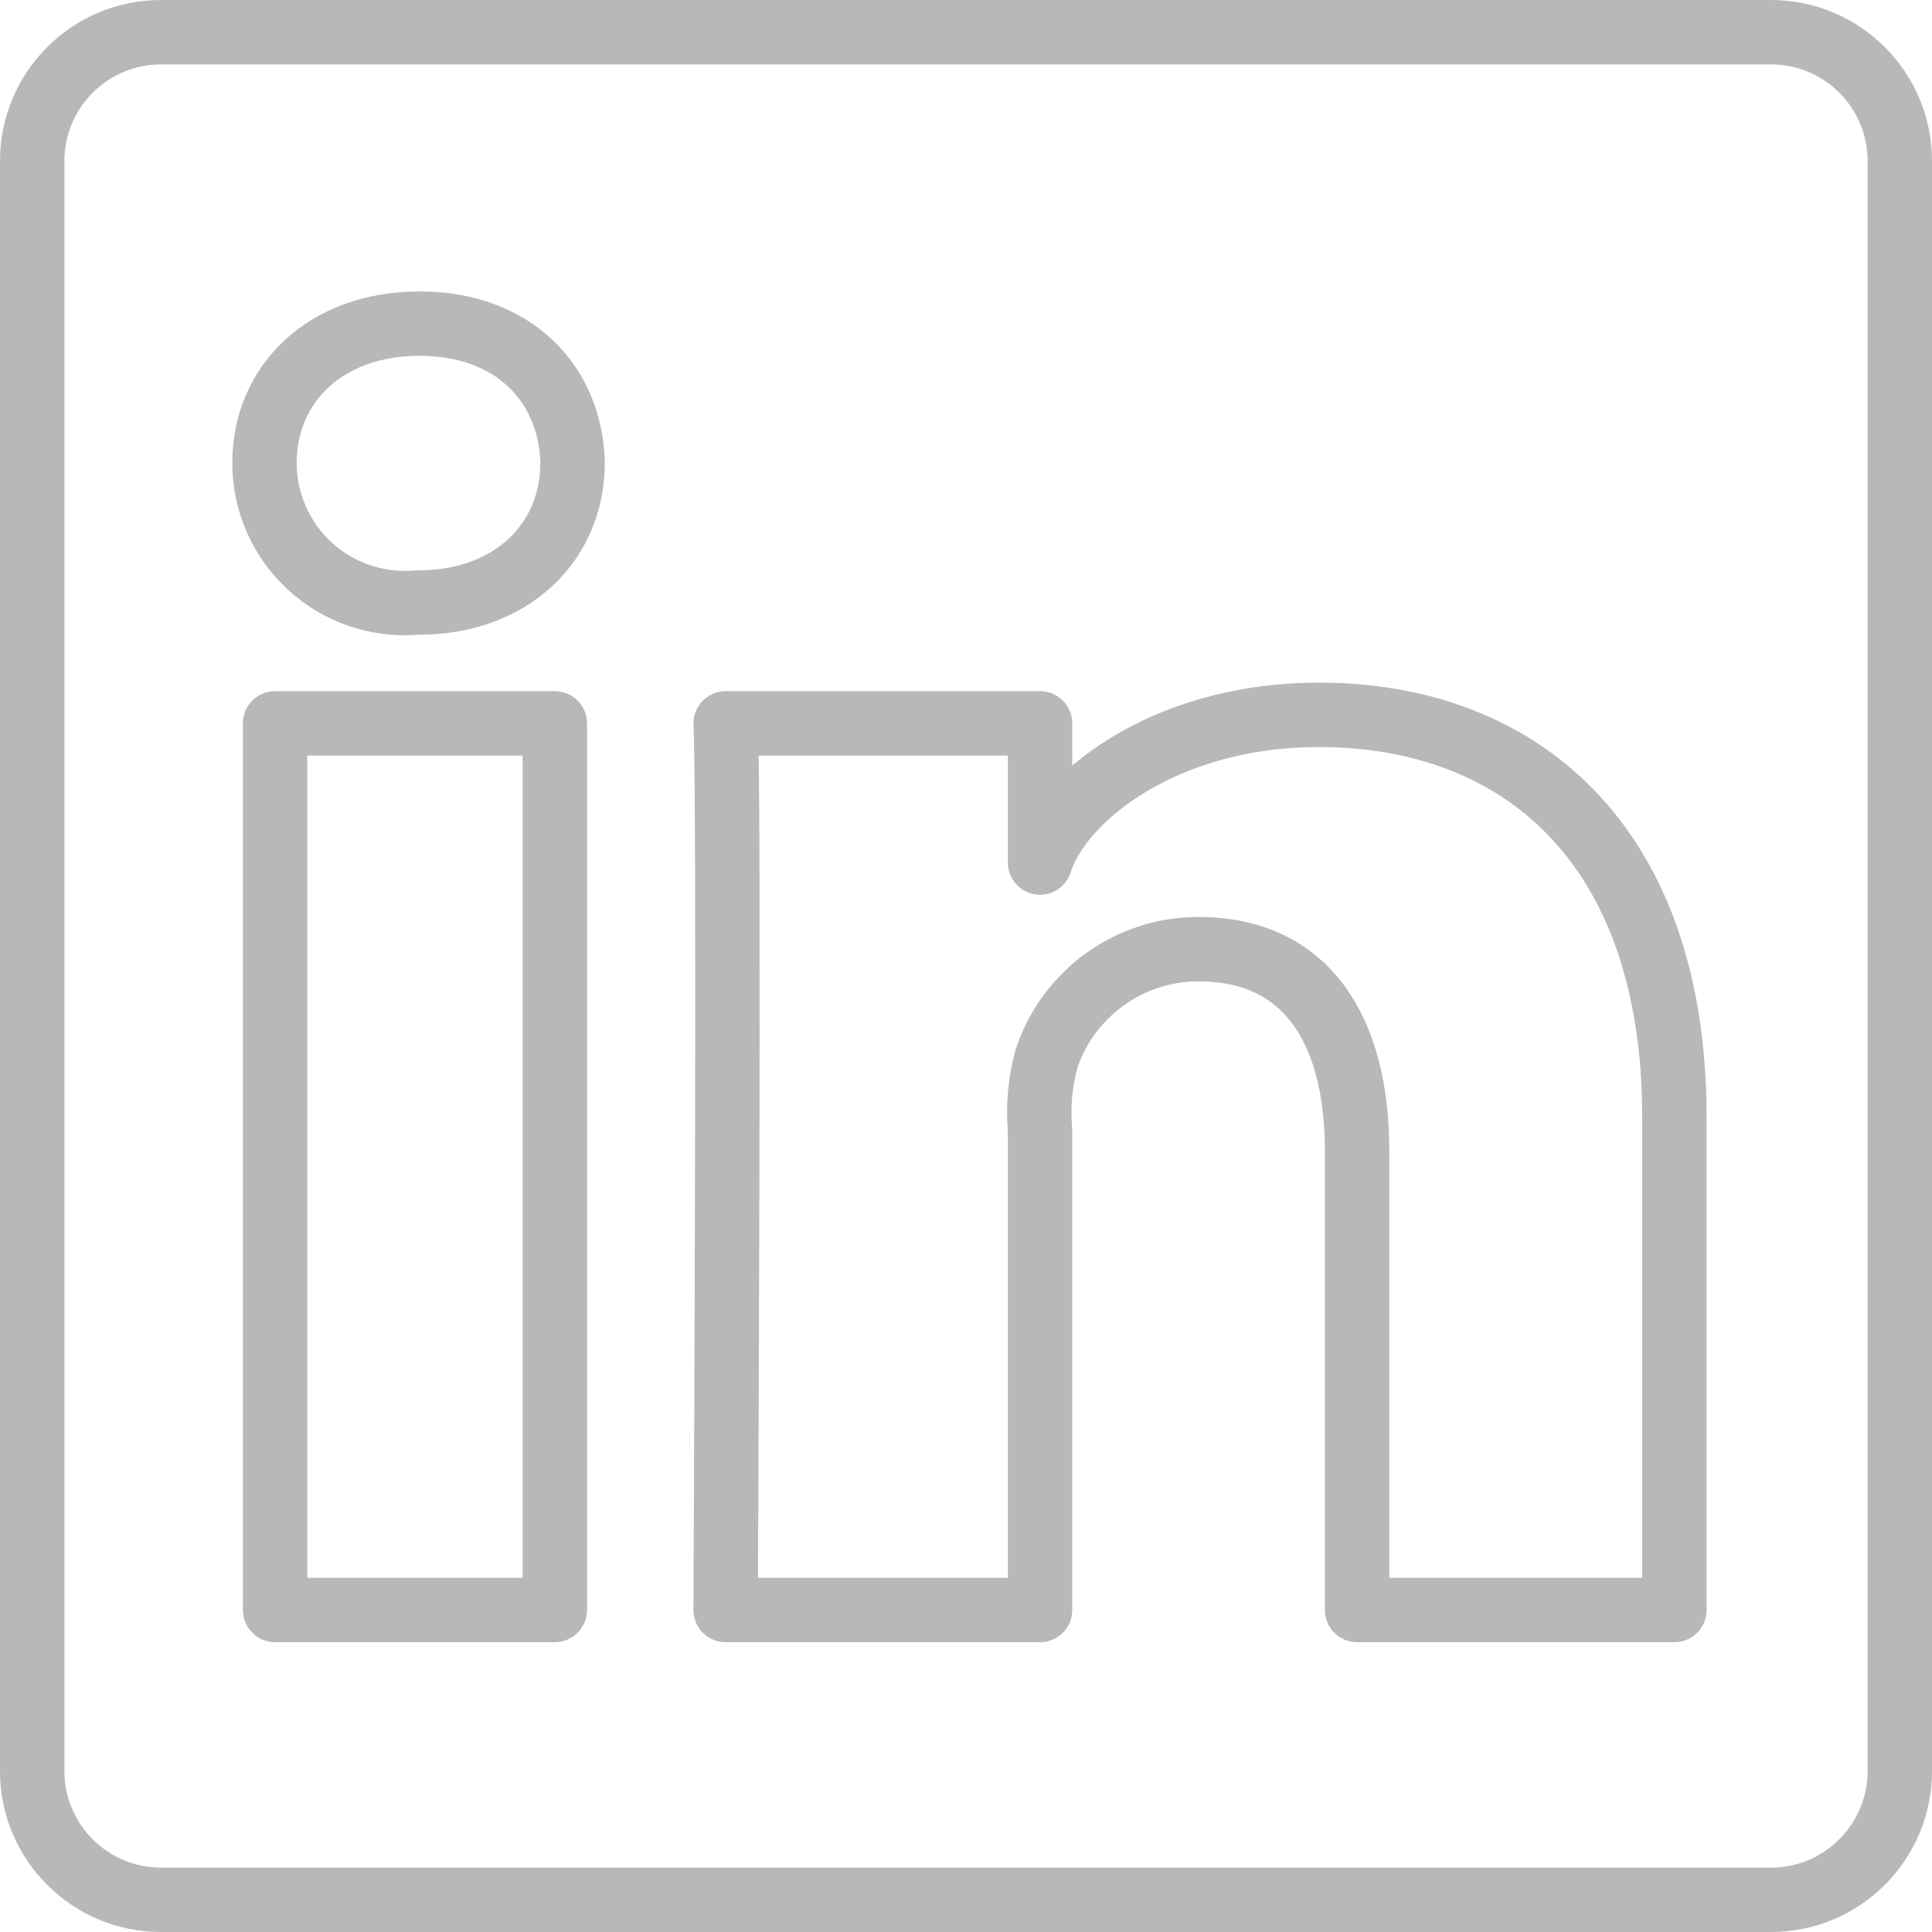
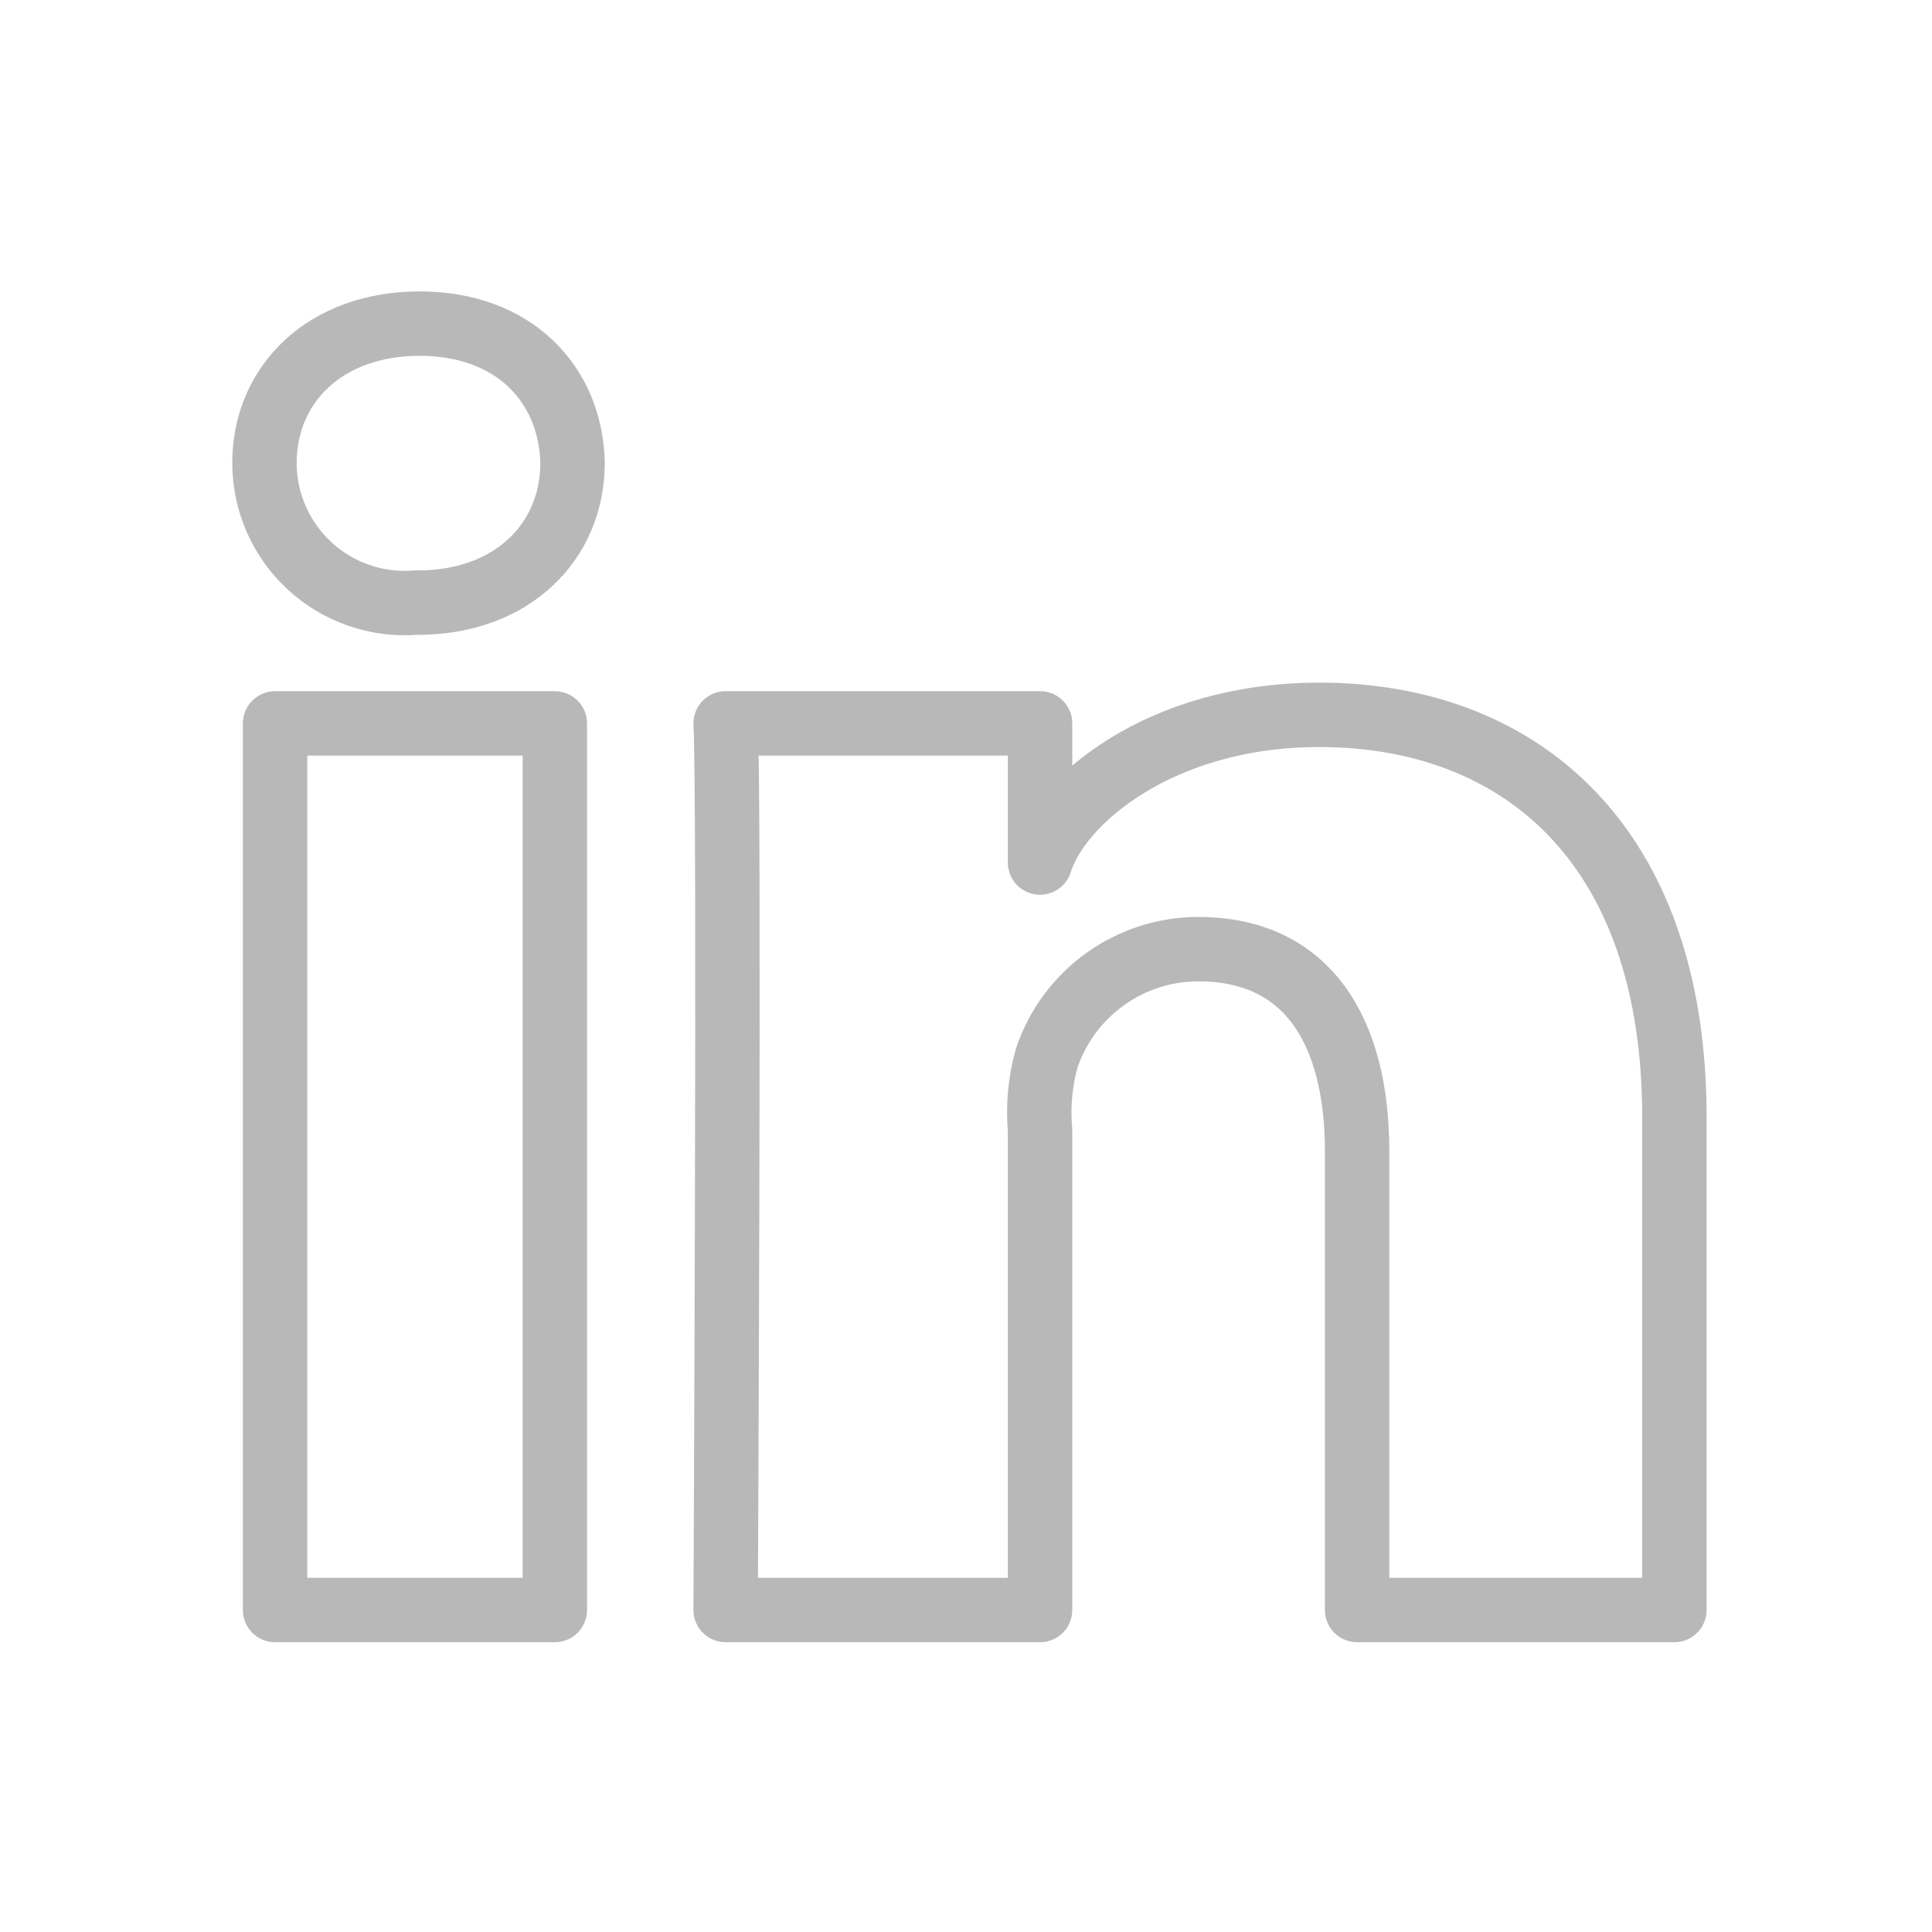
<svg xmlns="http://www.w3.org/2000/svg" width="60" height="60" viewBox="0 0 60 60">
  <g id="Linkedin" transform="translate(1 1)">
    <path id="letter-n" d="M51,33.69V49H41.146V34.749c0-3.729-1.54-6.272-4.929-6.272a4.97,4.97,0,0,0-4.706,3.369A6.243,6.243,0,0,0,31.3,34.1V49H21.535s.127-25.24,0-27.535H31.3v4.322C31.875,23.9,35,21.2,39.971,21.2,46.147,21.2,51,25.159,51,33.69Z" fill="none" stroke="#b8b8b8" stroke-linejoin="round" stroke-width="2" fill-rule="evenodd" />
    <path id="letter-i" d="M7.543,49h8.688V21.466H7.543Z" fill="none" stroke="#b8b8b8" stroke-linejoin="round" stroke-width="2" fill-rule="evenodd" />
    <path id="dot" d="M16.781,13.38c0,2.418-1.848,4.335-4.808,4.335h-.06a4.355,4.355,0,0,1-4.7-4.33c0-2.469,1.9-4.335,4.817-4.335s4.693,1.862,4.753,4.33Z" fill="none" stroke="#b8b8b8" stroke-linejoin="round" stroke-width="2" fill-rule="evenodd" />
-     <path id="square" d="M54,58H4a4,4,0,0,1-4-4V4A4,4,0,0,1,4,0H54a4,4,0,0,1,4,4V54a4,4,0,0,1-4,4Z" fill="none" stroke="#b8b8b8" stroke-linejoin="round" stroke-width="2" fill-rule="evenodd" />
  </g>
</svg>
